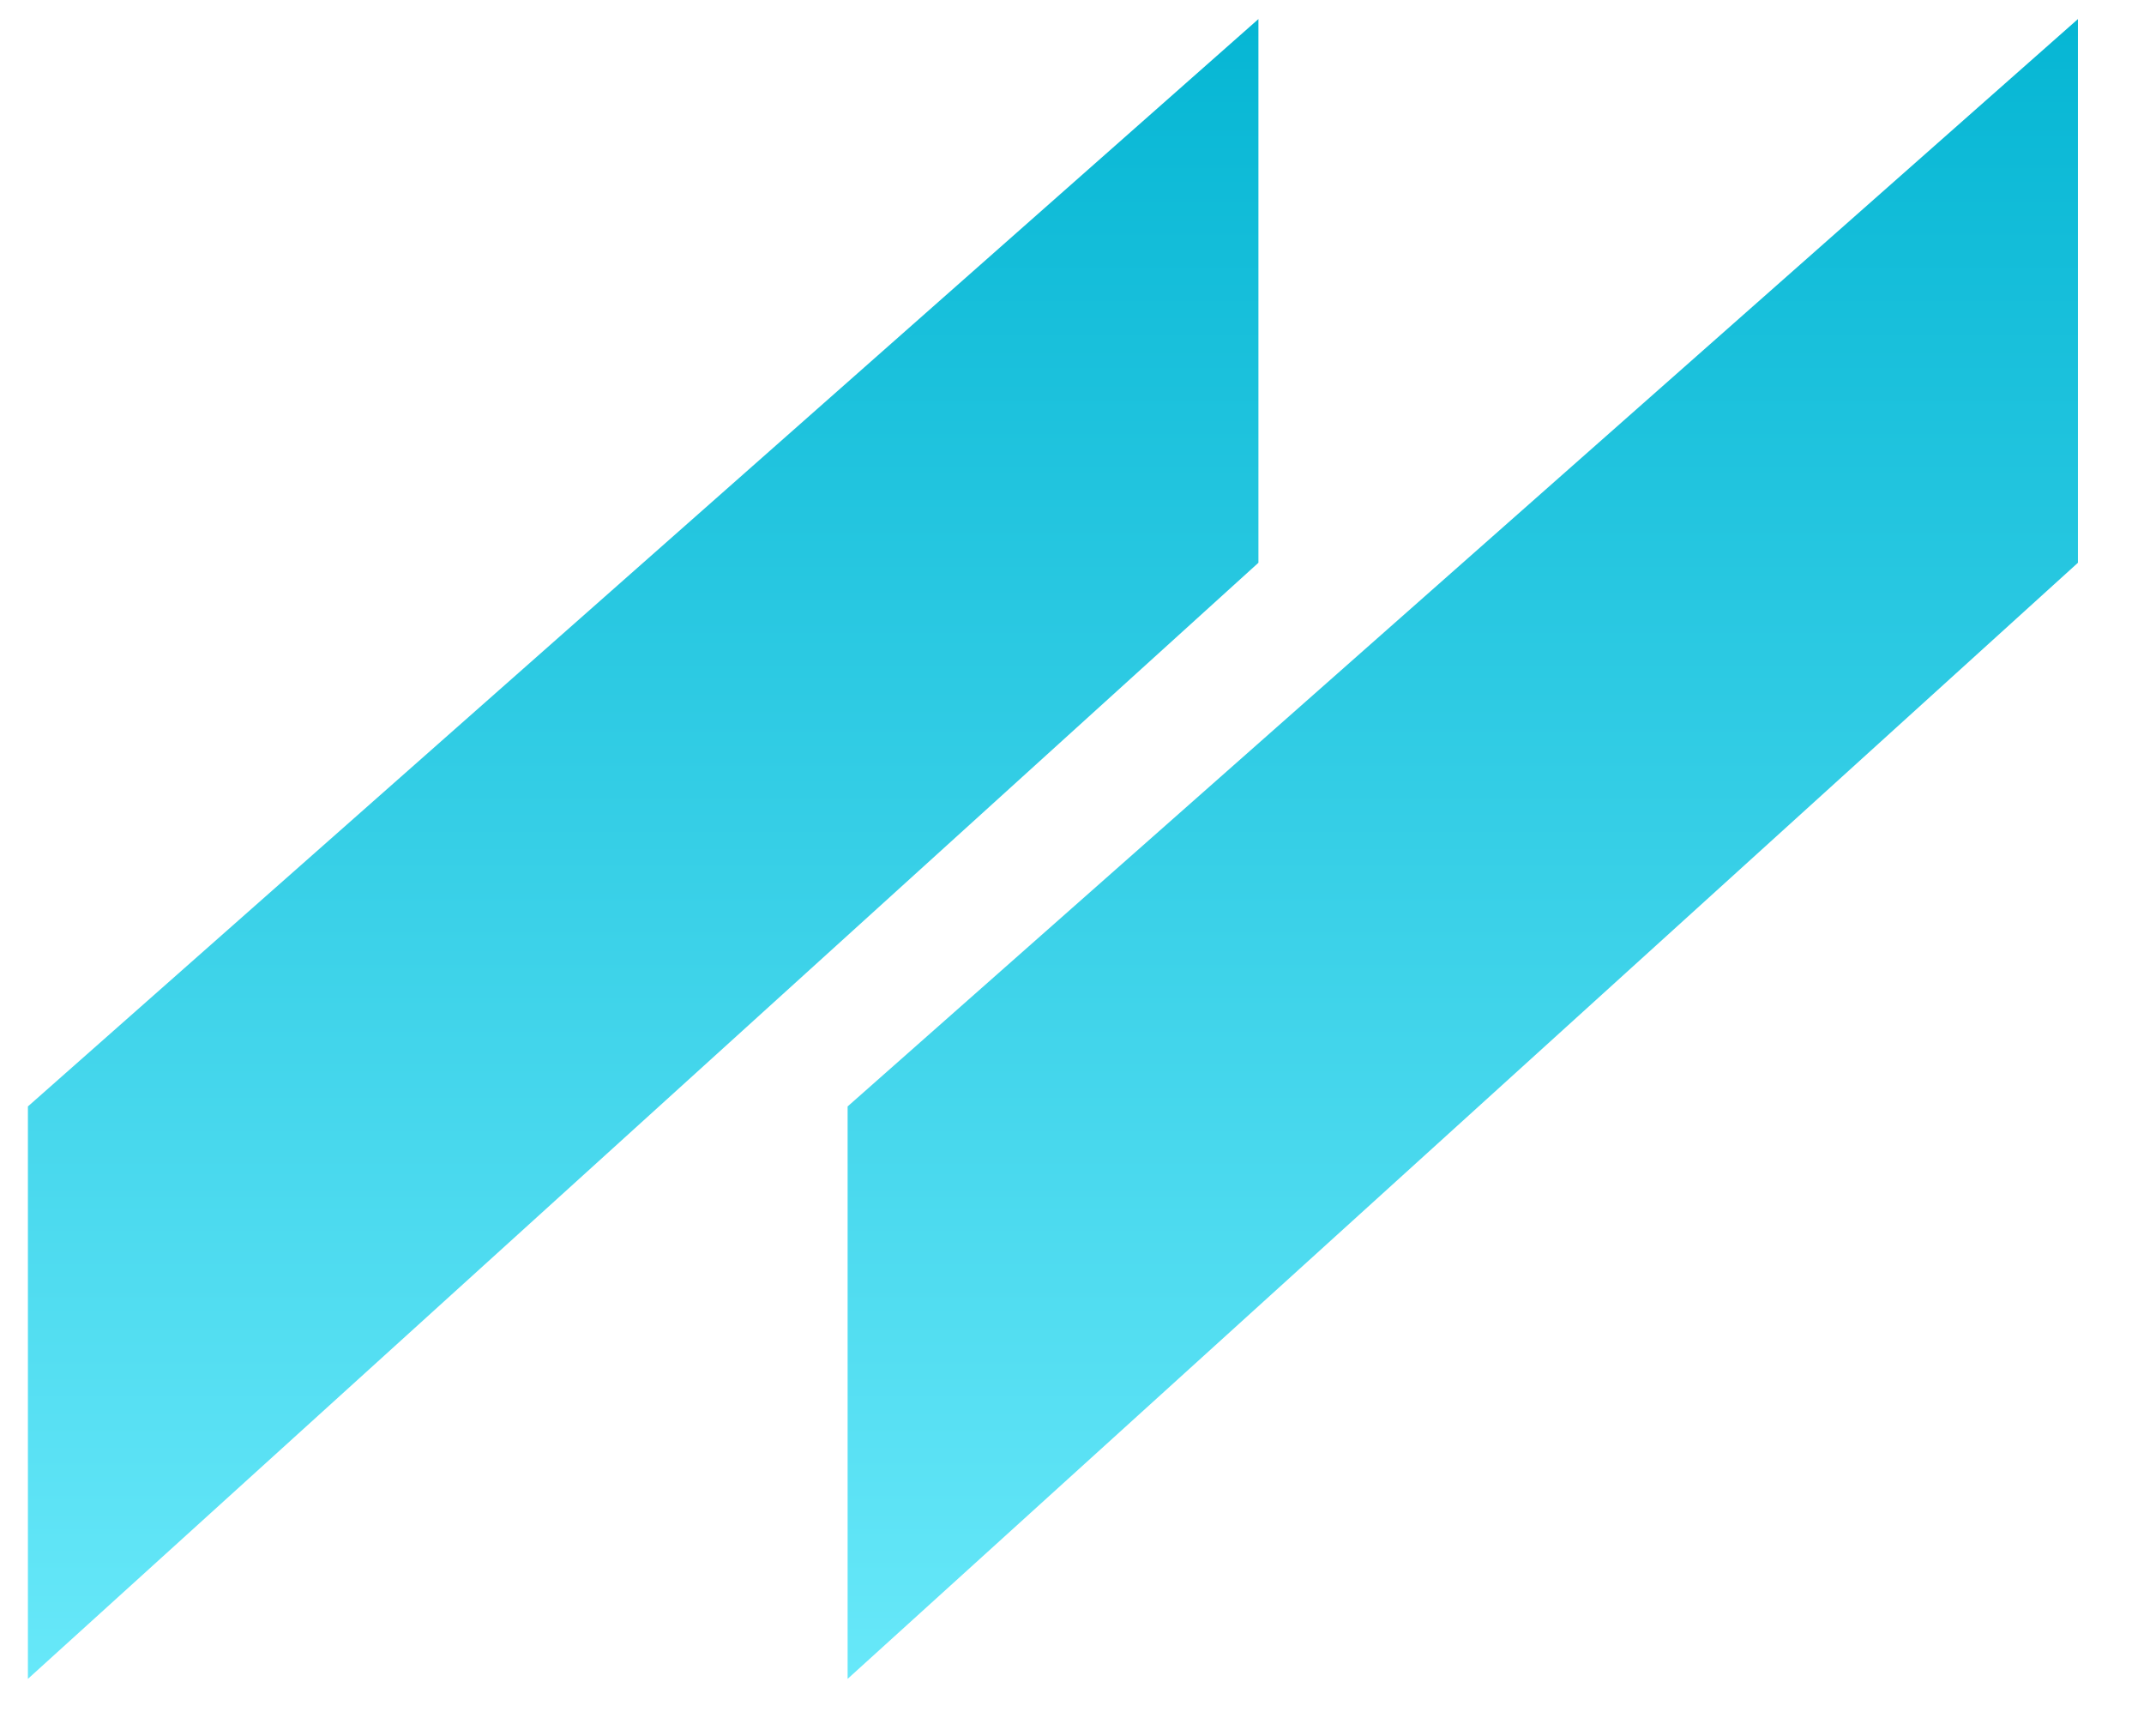
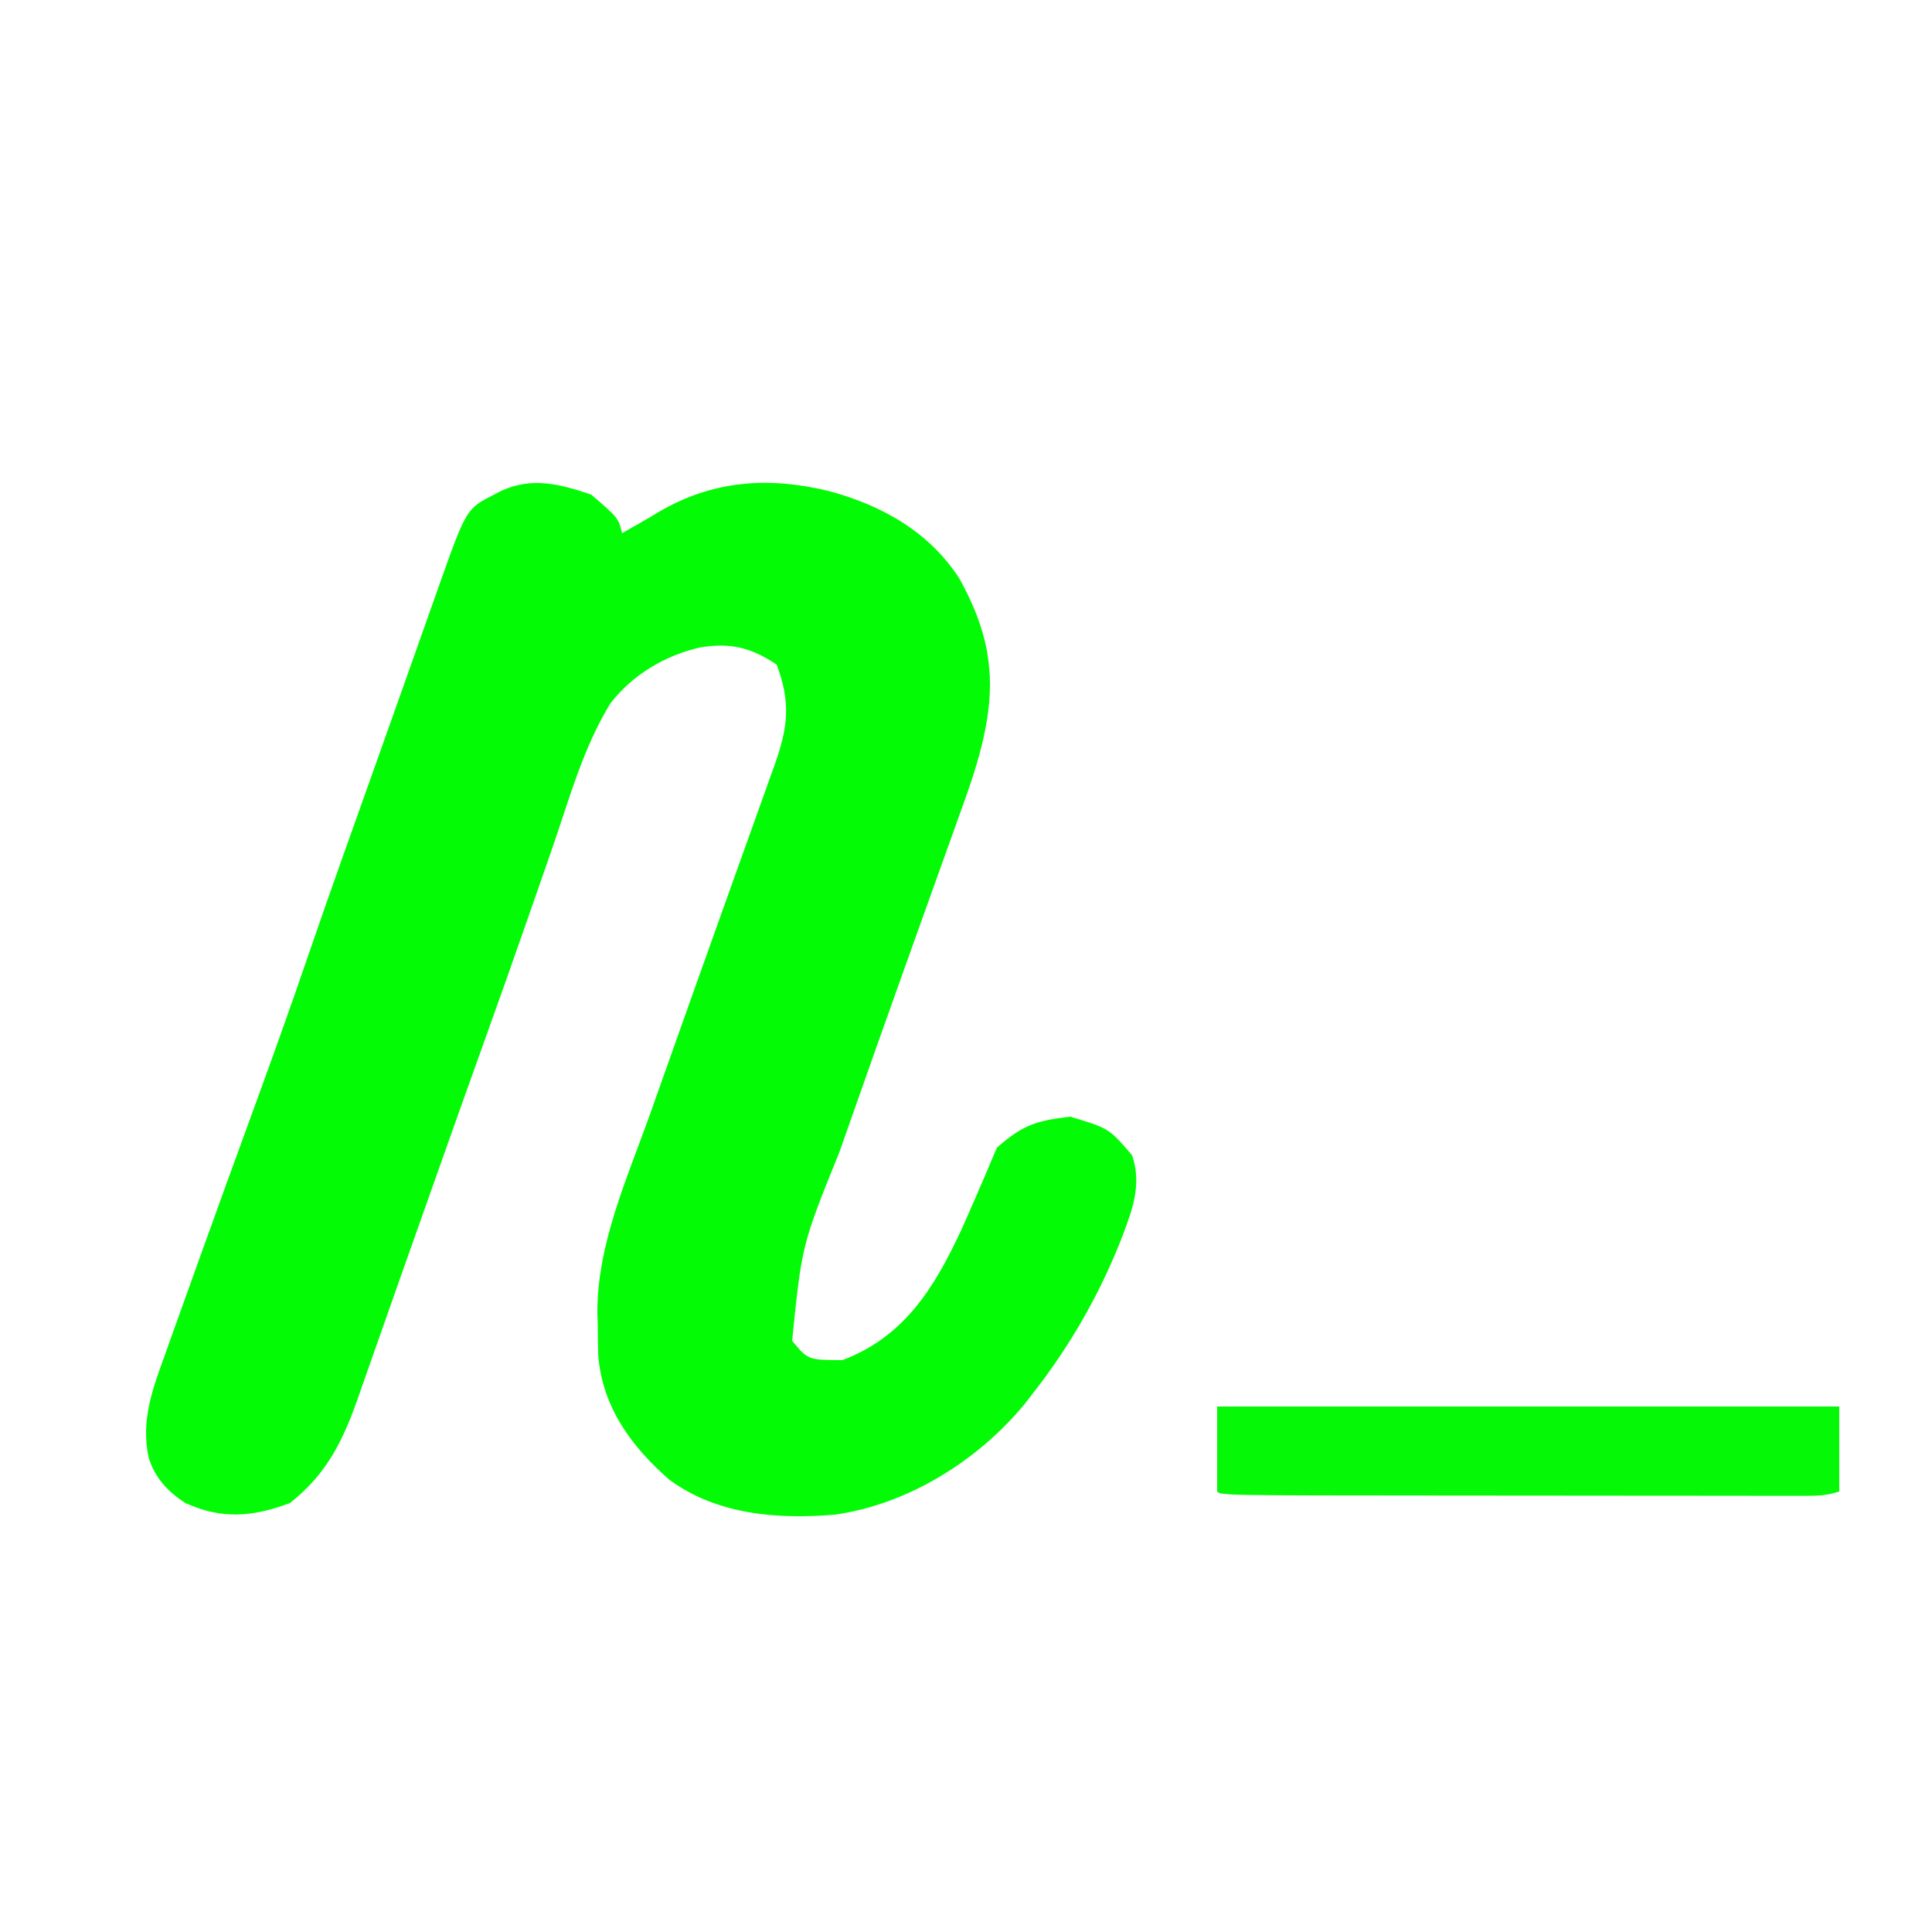
- <svg xmlns="http://www.w3.org/2000/svg" xmlns:xlink="http://www.w3.org/1999/xlink" version="1.1" preserveAspectRatio="xMidYMid meet" viewBox="344.564 330.278 111.737 91.218" width="53.87" height="43.61">
-   <defs>
-     <path d="M453.3 331.28L453.3 359.85L388.64 418.5L388.64 388.42L453.3 331.28Z" id="aFZf6T5ED" />
-     <linearGradient id="gradientb2ThqnP5Op" gradientUnits="userSpaceOnUse" x1="420.97" y1="331.28" x2="420.97" y2="418.5">
-       <stop style="stop-color: #06b6d4;stop-opacity: 1" offset="0%" />
-       <stop style="stop-color: #67e8f9;stop-opacity: 1" offset="100%" />
-     </linearGradient>
-     <path d="M410.23 331.28L410.23 359.85L345.56 418.5L345.56 388.42L410.23 331.28Z" id="a9fehgwfM" />
-     <linearGradient id="gradientk1wNV9Ostb" gradientUnits="userSpaceOnUse" x1="377.89" y1="331.28" x2="377.89" y2="418.5">
-       <stop style="stop-color: #06b6d4;stop-opacity: 1" offset="0%" />
-       <stop style="stop-color: #67e8f9;stop-opacity: 1" offset="100%" />
-     </linearGradient>
-   </defs>
-   <g>
-     <g>
-       <use xlink:href="#aFZf6T5ED" opacity="1" fill="url(#gradientb2ThqnP5Op)" />
-     </g>
-     <g>
-       <use xlink:href="#a9fehgwfM" opacity="1" fill="url(#gradientk1wNV9Ostb)" />
-     </g>
-   </g>
+ <svg xmlns="http://www.w3.org/2000/svg" version="1.1" width="100" height="100" viewBox="0 0 500 500">
+   <path d="M0 0 C7 6 7 6 8 10 C8.928 9.464 9.856 8.928 10.812 8.375 C11.456 8.013 12.099 7.651 12.762 7.277 C14.34 6.376 15.904 5.449 17.457 4.504 C31.527 -3.757 45.973 -4.697 61.566 -0.905 C75.237 2.76 87.622 9.706 95.375 21.875 C99.33 29.08 102.389 36.752 103 45 C103.052 45.626 103.103 46.253 103.156 46.898 C103.703 59.161 99.48 71.431 95.344 82.785 C94.883 84.074 94.424 85.362 93.965 86.651 C92.992 89.38 92.013 92.106 91.028 94.83 C89.475 99.127 87.936 103.43 86.4 107.733 C84.559 112.889 82.715 118.044 80.867 123.197 C76.433 135.561 72.058 147.946 67.701 160.337 C66.538 163.642 65.372 166.946 64.205 170.25 C54.522 194.156 54.522 194.156 52 219 C56.13 223.963 56.13 223.963 65 224 C80.945 218.021 88.757 205.356 95.688 190.5 C96.818 188.011 97.915 185.509 99 183 C99.436 181.999 99.436 181.999 99.881 180.977 C101.612 176.995 103.316 173.002 105 169 C111.508 163.379 114.713 162.032 124 161 C134 164 134 164 140 171 C142.064 177.192 140.862 182.647 138.688 188.625 C138.427 189.348 138.166 190.071 137.897 190.816 C132.159 206.02 124.06 220.26 114 233 C113.37 233.813 112.739 234.627 112.09 235.465 C99.971 250.105 81.917 261.344 63 264 C48.243 265.25 32.518 264.025 20.227 254.953 C10.442 246.432 2.889 236.153 1.823 222.78 C1.755 220.103 1.715 217.428 1.688 214.75 C1.644 213.404 1.644 213.404 1.6 212.031 C1.437 194.126 9.406 176.709 15.312 160.125 C16.212 157.584 17.11 155.043 18.007 152.502 C20.66 144.997 23.328 137.498 26 130 C26.382 128.927 26.765 127.853 27.159 126.747 C29.189 121.052 31.222 115.358 33.257 109.665 C34.178 107.09 35.098 104.515 36.017 101.94 C36.31 101.121 36.603 100.302 36.904 99.458 C37.473 97.865 38.042 96.273 38.61 94.681 C39.898 91.076 41.189 87.472 42.49 83.871 C43.797 80.251 45.087 76.626 46.375 73 C46.739 72.004 47.103 71.007 47.477 69.981 C50.923 60.196 51.692 53.844 48 44 C41.267 39.512 36.015 38.285 28.125 39.562 C19.023 41.686 10.729 46.596 5 54 C-1.997 65.328 -5.626 78.63 -9.938 91.125 C-11.211 94.787 -12.488 98.448 -13.765 102.109 C-14.622 104.568 -15.479 107.027 -16.334 109.487 C-20.039 120.137 -23.817 130.761 -27.625 141.375 C-28.834 144.75 -30.042 148.125 -31.25 151.5 C-31.551 152.341 -31.852 153.182 -32.162 154.049 C-35.274 162.753 -38.355 171.468 -41.436 180.184 C-43.934 187.253 -46.442 194.319 -48.95 201.384 C-50.928 206.962 -52.893 212.544 -54.846 218.13 C-56.012 221.461 -57.189 224.788 -58.368 228.115 C-58.905 229.636 -59.437 231.159 -59.965 232.684 C-63.995 244.322 -68.154 253.32 -78 261 C-87.69 264.634 -95.643 265.232 -105 261 C-109.55 258.064 -113.003 254.395 -114.552 249.12 C-116.561 239.614 -113.547 231.503 -110.312 222.625 C-109.814 221.222 -109.318 219.819 -108.822 218.416 C-107.503 214.694 -106.164 210.981 -104.82 207.268 C-103.739 204.279 -102.668 201.286 -101.597 198.294 C-97.069 185.646 -92.472 173.023 -87.859 160.406 C-82.801 146.564 -77.826 132.705 -73.056 118.76 C-67.582 102.793 -61.879 86.905 -56.208 71.007 C-53.648 63.826 -51.1 56.642 -48.555 49.457 C-47.47 46.396 -46.385 43.336 -45.3 40.275 C-44.608 38.322 -43.916 36.368 -43.225 34.414 C-42.261 31.688 -41.295 28.963 -40.328 26.238 C-39.91 25.054 -39.91 25.054 -39.484 23.845 C-32.318 3.687 -32.318 3.687 -25.25 0.062 C-24.206 -0.477 -24.206 -0.477 -23.141 -1.027 C-15.181 -4.644 -7.922 -2.678 0 0 Z " fill="#03FC05" transform="translate(153,128)" />
+   <path d="M0 0 C53.13 0 106.26 0 161 0 C161 7.26 161 14.52 161 22 C157.666 23.111 155.192 23.123 151.679 23.12 C151.035 23.121 150.392 23.122 149.728 23.123 C147.568 23.124 145.408 23.119 143.247 23.114 C141.7 23.113 140.153 23.113 138.606 23.114 C134.401 23.114 130.197 23.108 125.993 23.101 C121.601 23.095 117.208 23.095 112.816 23.093 C104.497 23.09 96.178 23.082 87.859 23.072 C78.389 23.061 68.918 23.055 59.448 23.05 C1.019 23.019 1.019 23.019 0 22 C0 14.74 0 7.48 0 0 Z " fill="#05F907" transform="translate(315,364)" />
</svg>
